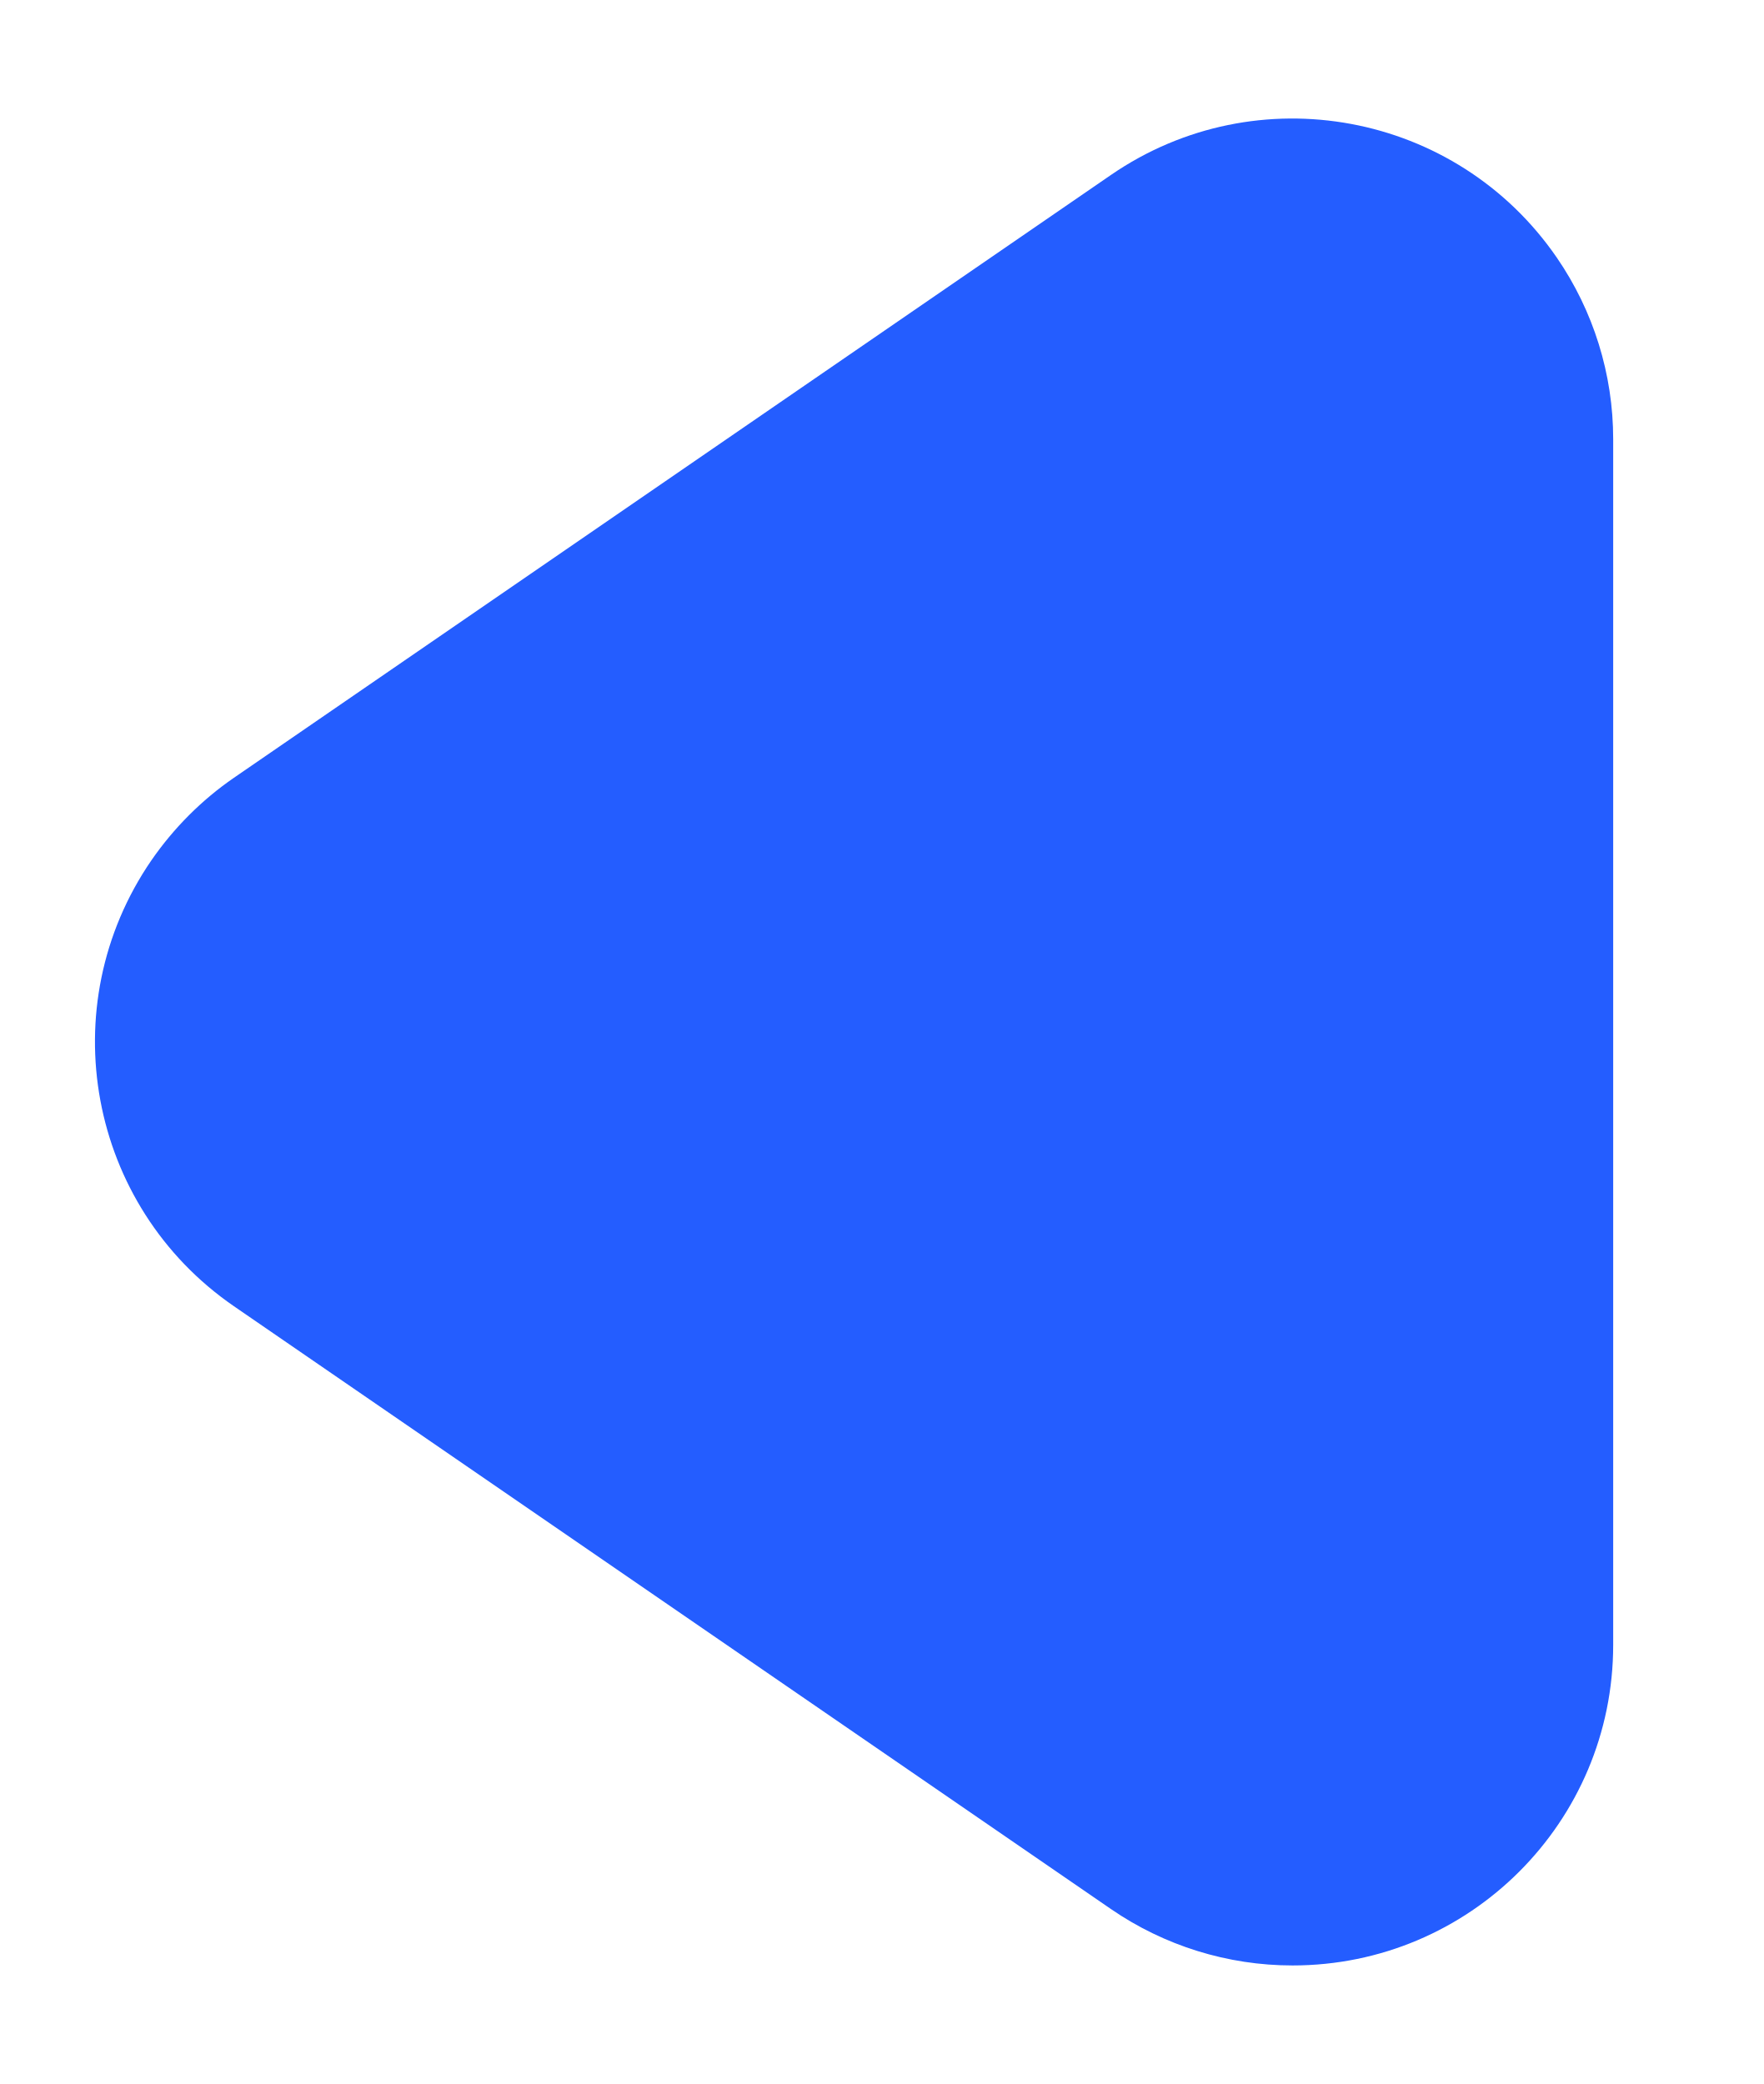
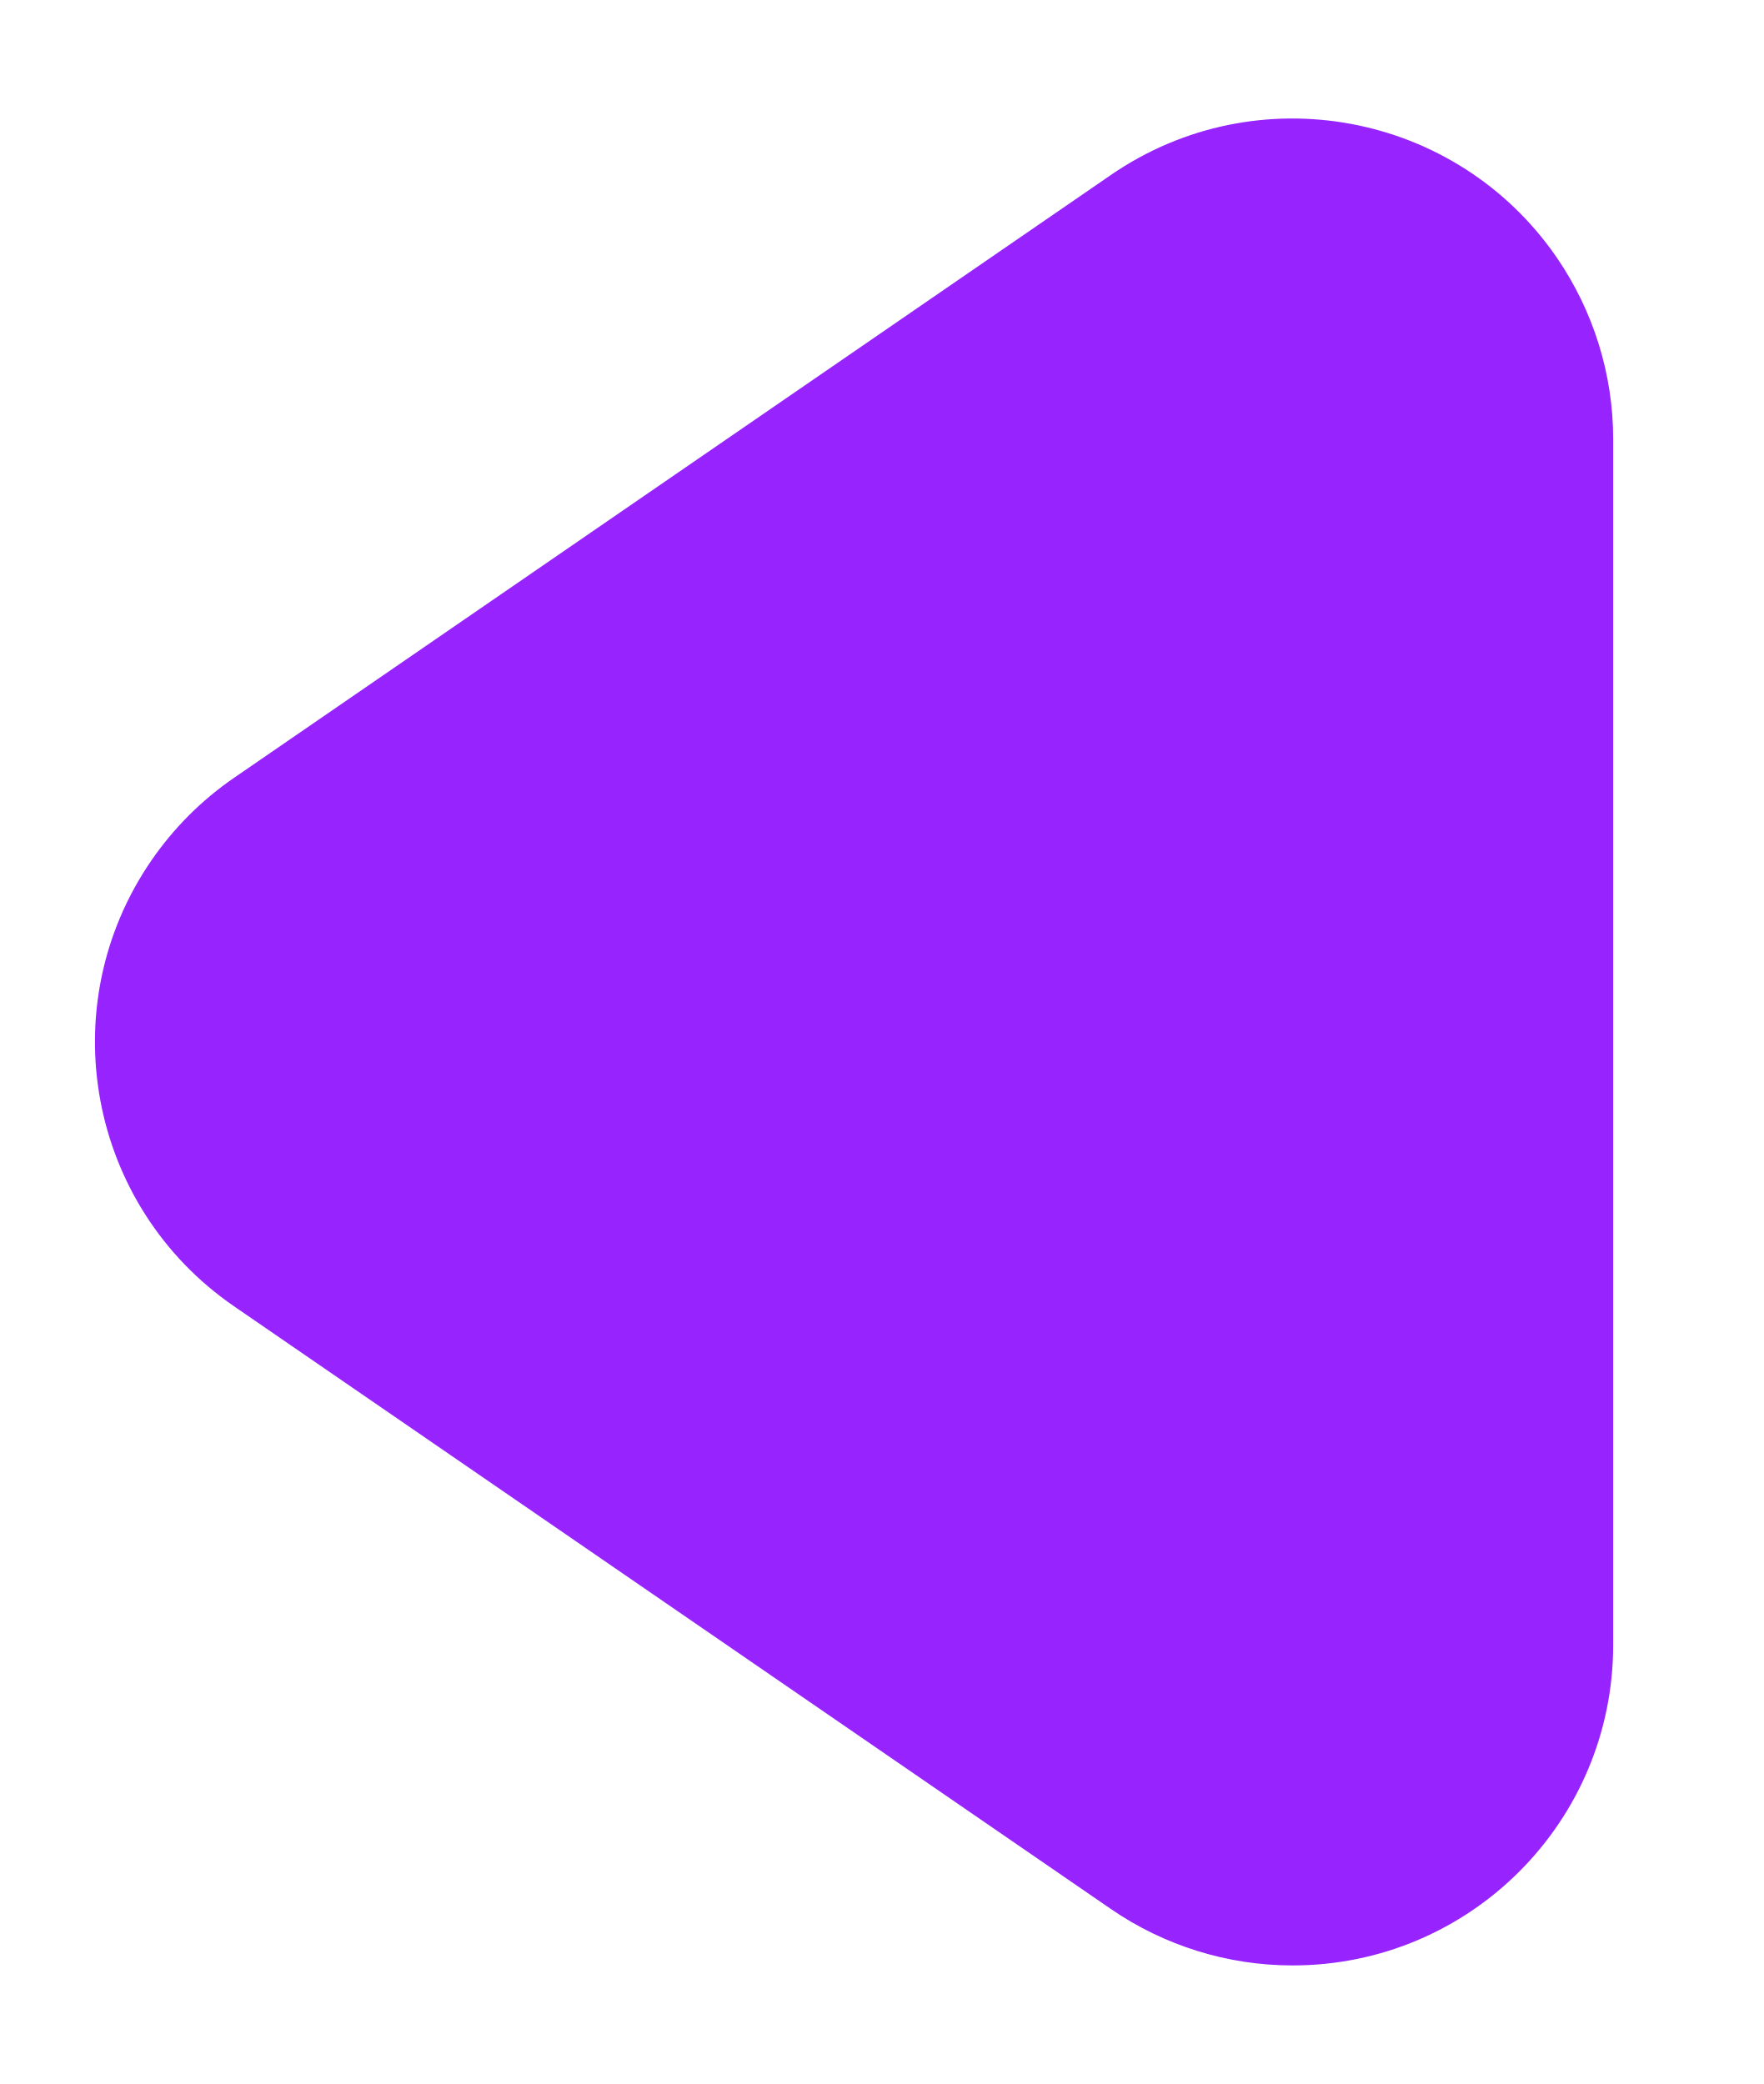
<svg xmlns="http://www.w3.org/2000/svg" width="11px" height="13px" viewBox="0 0 11 13" version="1.1">
  <defs />
-   <g id="Design" stroke="none" stroke-width="1" fill="none" fill-rule="evenodd">
-     <g id="Apply-for-Pilot---Step-2" transform="translate(-39, -1126)" fill="#245DFF">
-       <g id="Save-&amp;-Continue" transform="translate(0, 1075)">
-         <path d="M39.802,52 L47.323,52 C48.428,52 49.323,52.895 49.323,54 C49.323,54.405 49.2,54.8 48.971,55.133 L45.211,60.603 C44.585,61.513 43.34,61.744 42.429,61.118 C42.228,60.979 42.053,60.805 41.914,60.603 L38.154,55.133 C37.528,54.223 37.759,52.978 38.669,52.352 C39.002,52.123 39.397,52 39.802,52 Z" id="Rectangle-8" transform="translate(43.5625, 57.5) rotate(-270) translate(-43.5625, -57.5) " />
-       </g>
+   <g id="Page-1" stroke="none" stroke-width="1" fill="none" fill-rule="evenodd">
+     <g id="back" fill="#9724FF" fill-rule="nonzero">
+       <path d="M1.567,1.765 L9.088,1.765 C10.193,1.765 11.088,2.66 11.088,3.765 C11.088,4.17 10.965,4.565 10.736,4.898 L6.976,10.368 C6.35,11.278 5.105,11.509 4.195,10.883 C3.993,10.744 3.818,10.569 3.68,10.368 L-0.081,4.898 C-0.707,3.988 -0.476,2.743 0.434,2.117 C0.768,1.888 1.163,1.765 1.567,1.765 Z" id="Rectangle-8" transform="translate(5.327542, 6.499907) rotate(90) translate(-5.327542, -6.499907) " />
    </g>
  </g>
</svg>
